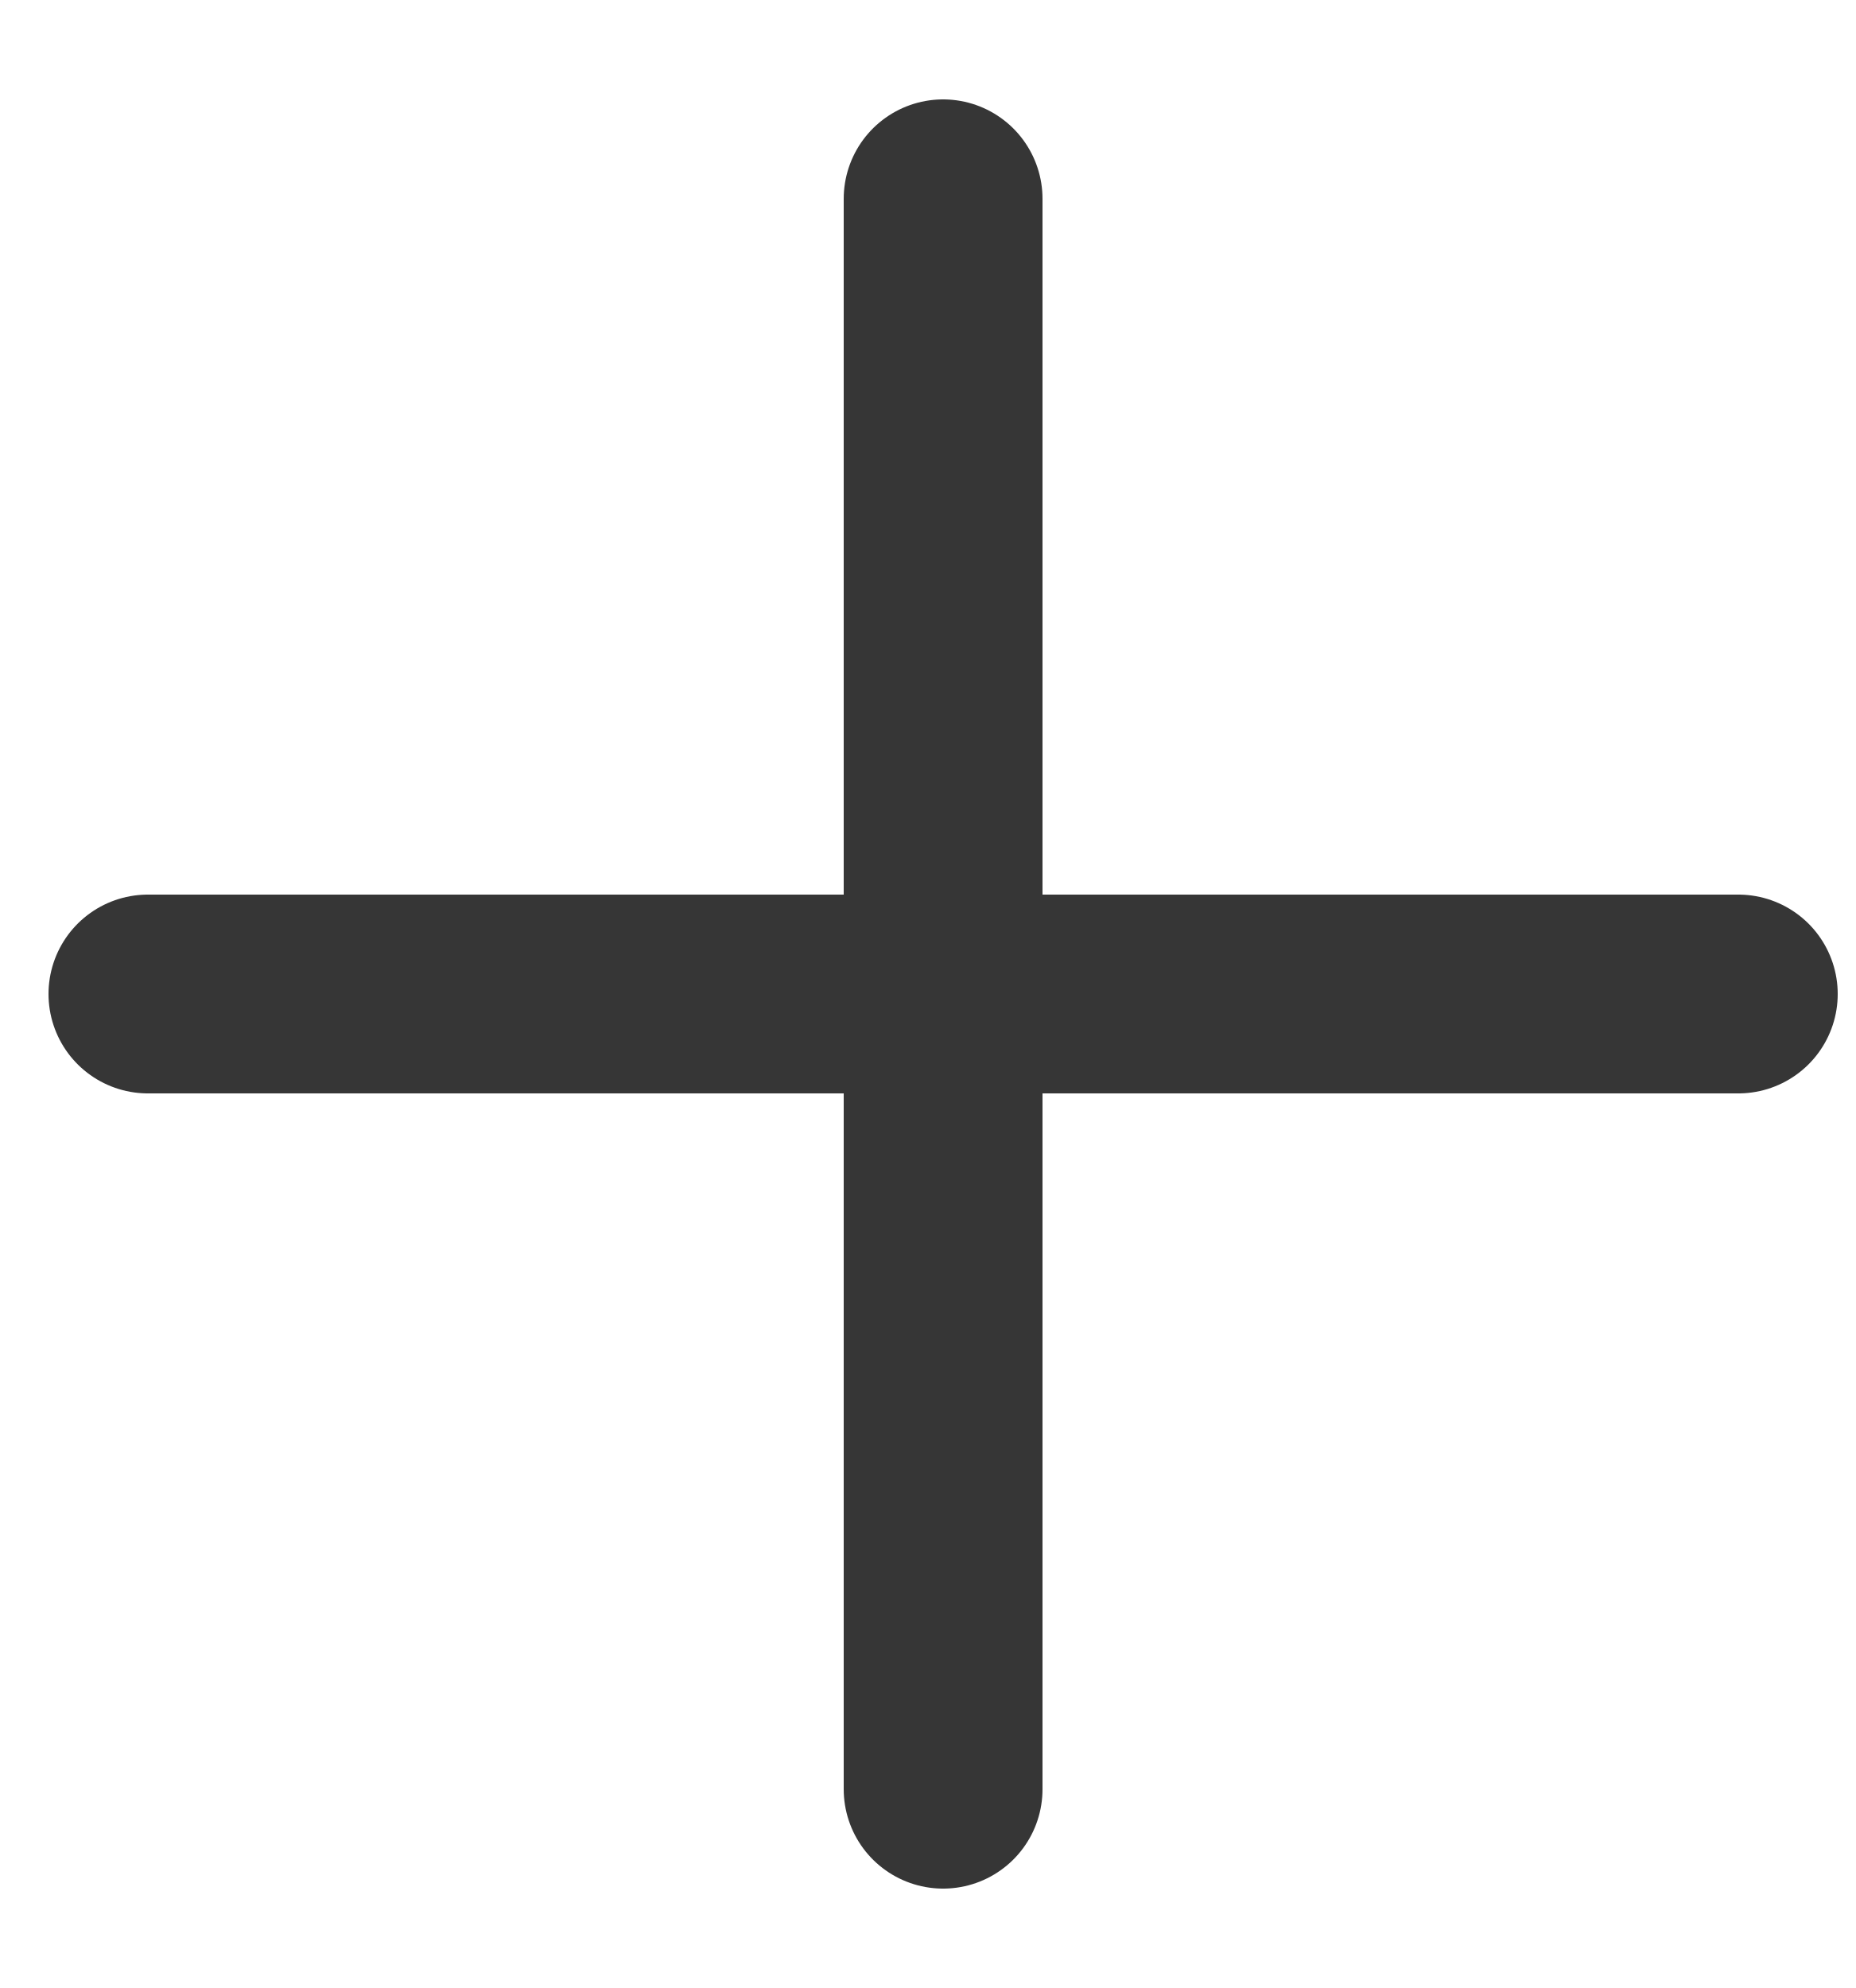
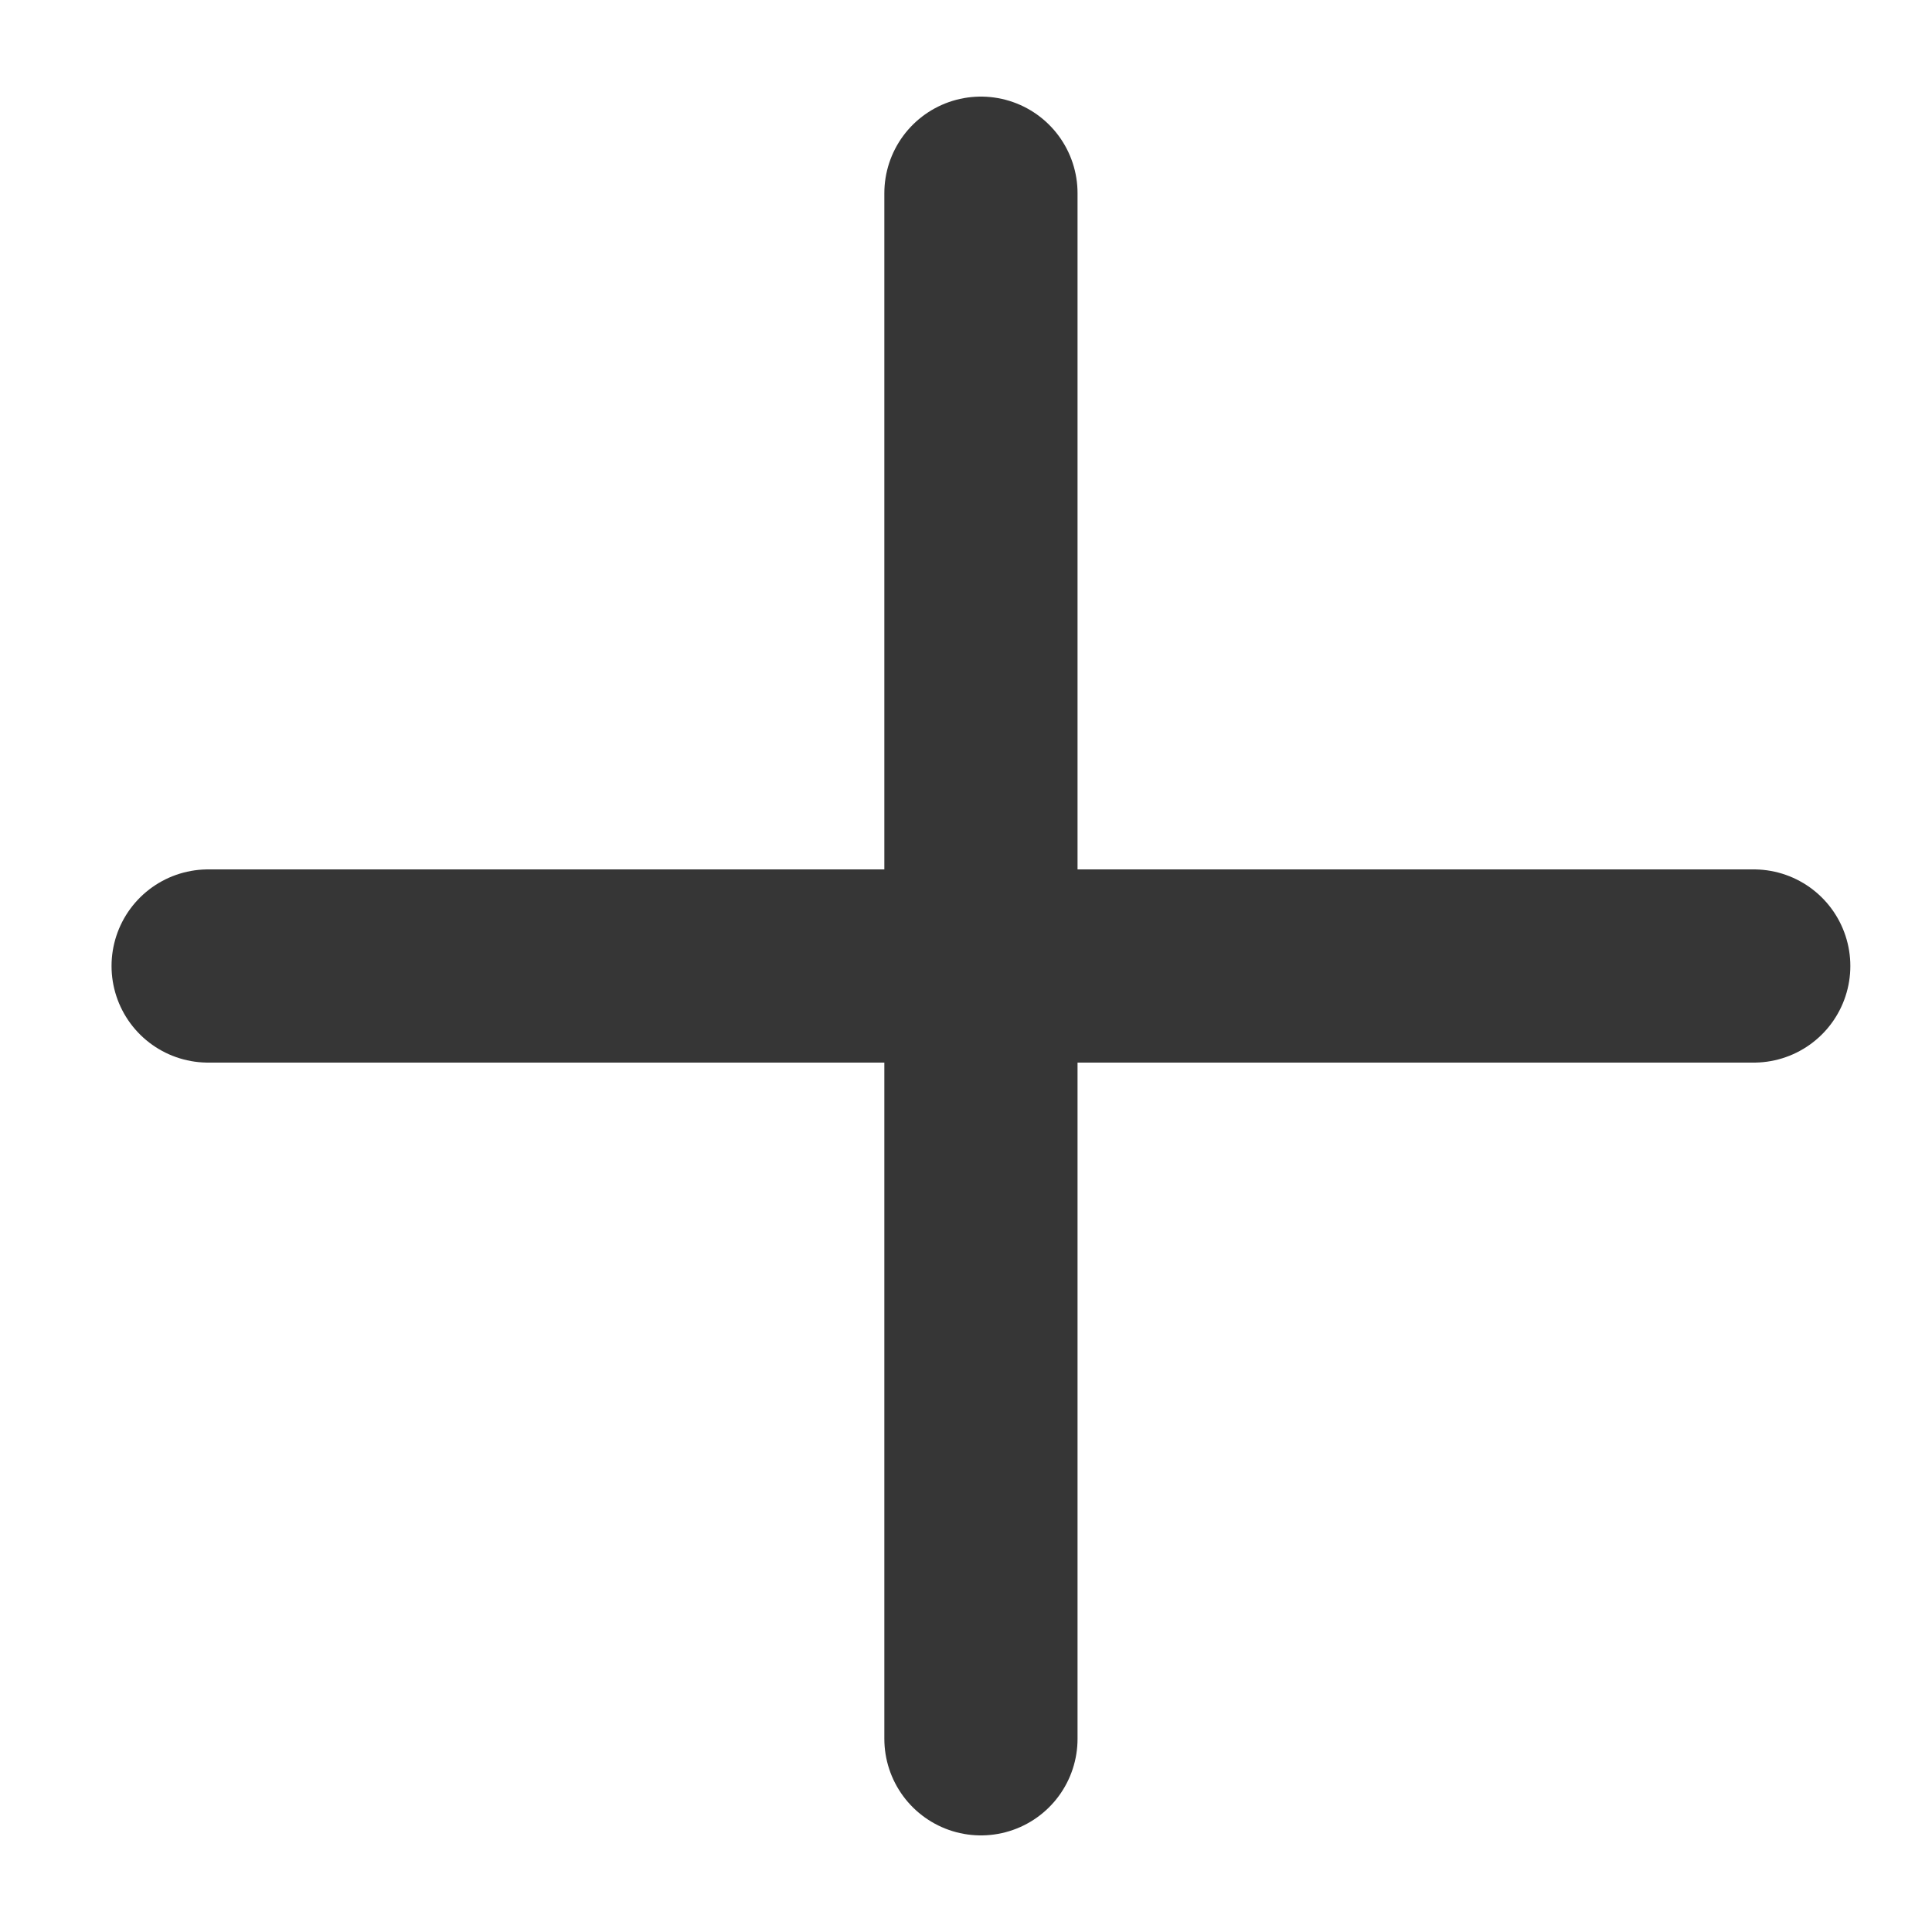
- <svg xmlns="http://www.w3.org/2000/svg" width="14" height="15" viewBox="0 0 14 15" fill="none">
+ <svg xmlns="http://www.w3.org/2000/svg" width="14" height="14" viewBox="0 0 14 15" fill="none">
  <path d="M1.116 7.5H13.116M7.116 13.5V1.5" stroke="#363636" stroke-width="1.5" stroke-linecap="round" stroke-linejoin="round" />
</svg>
